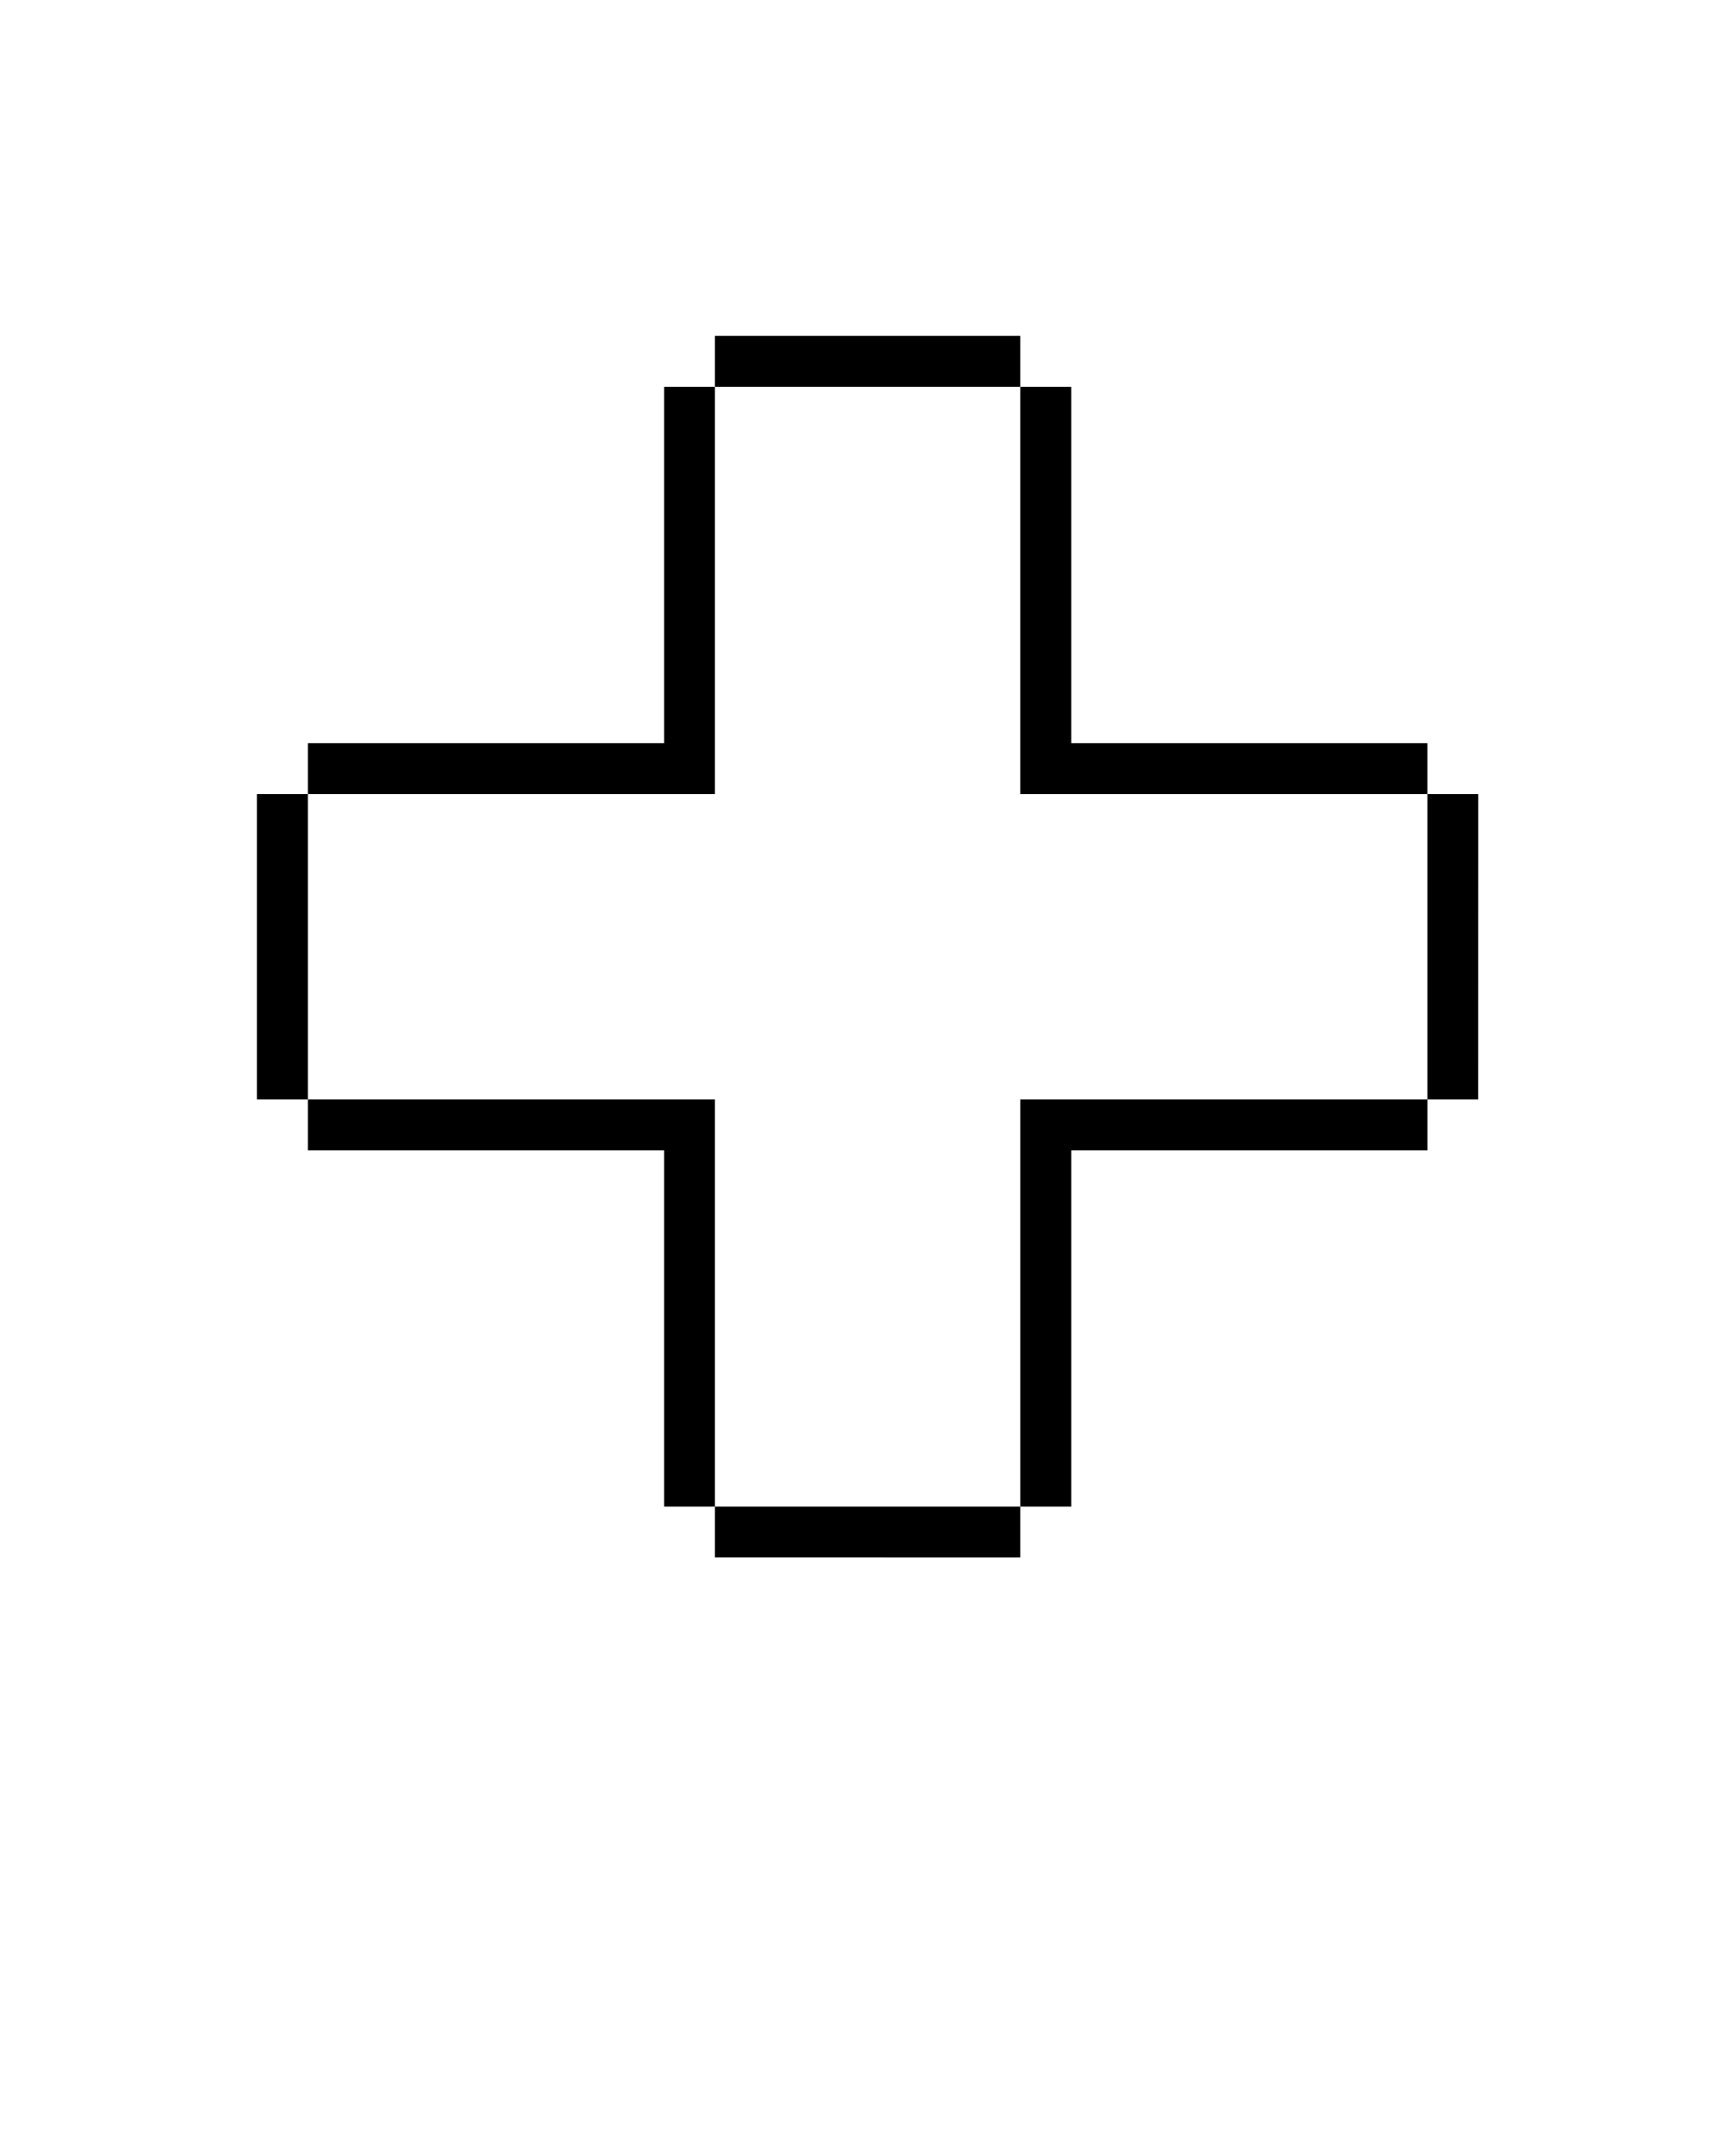
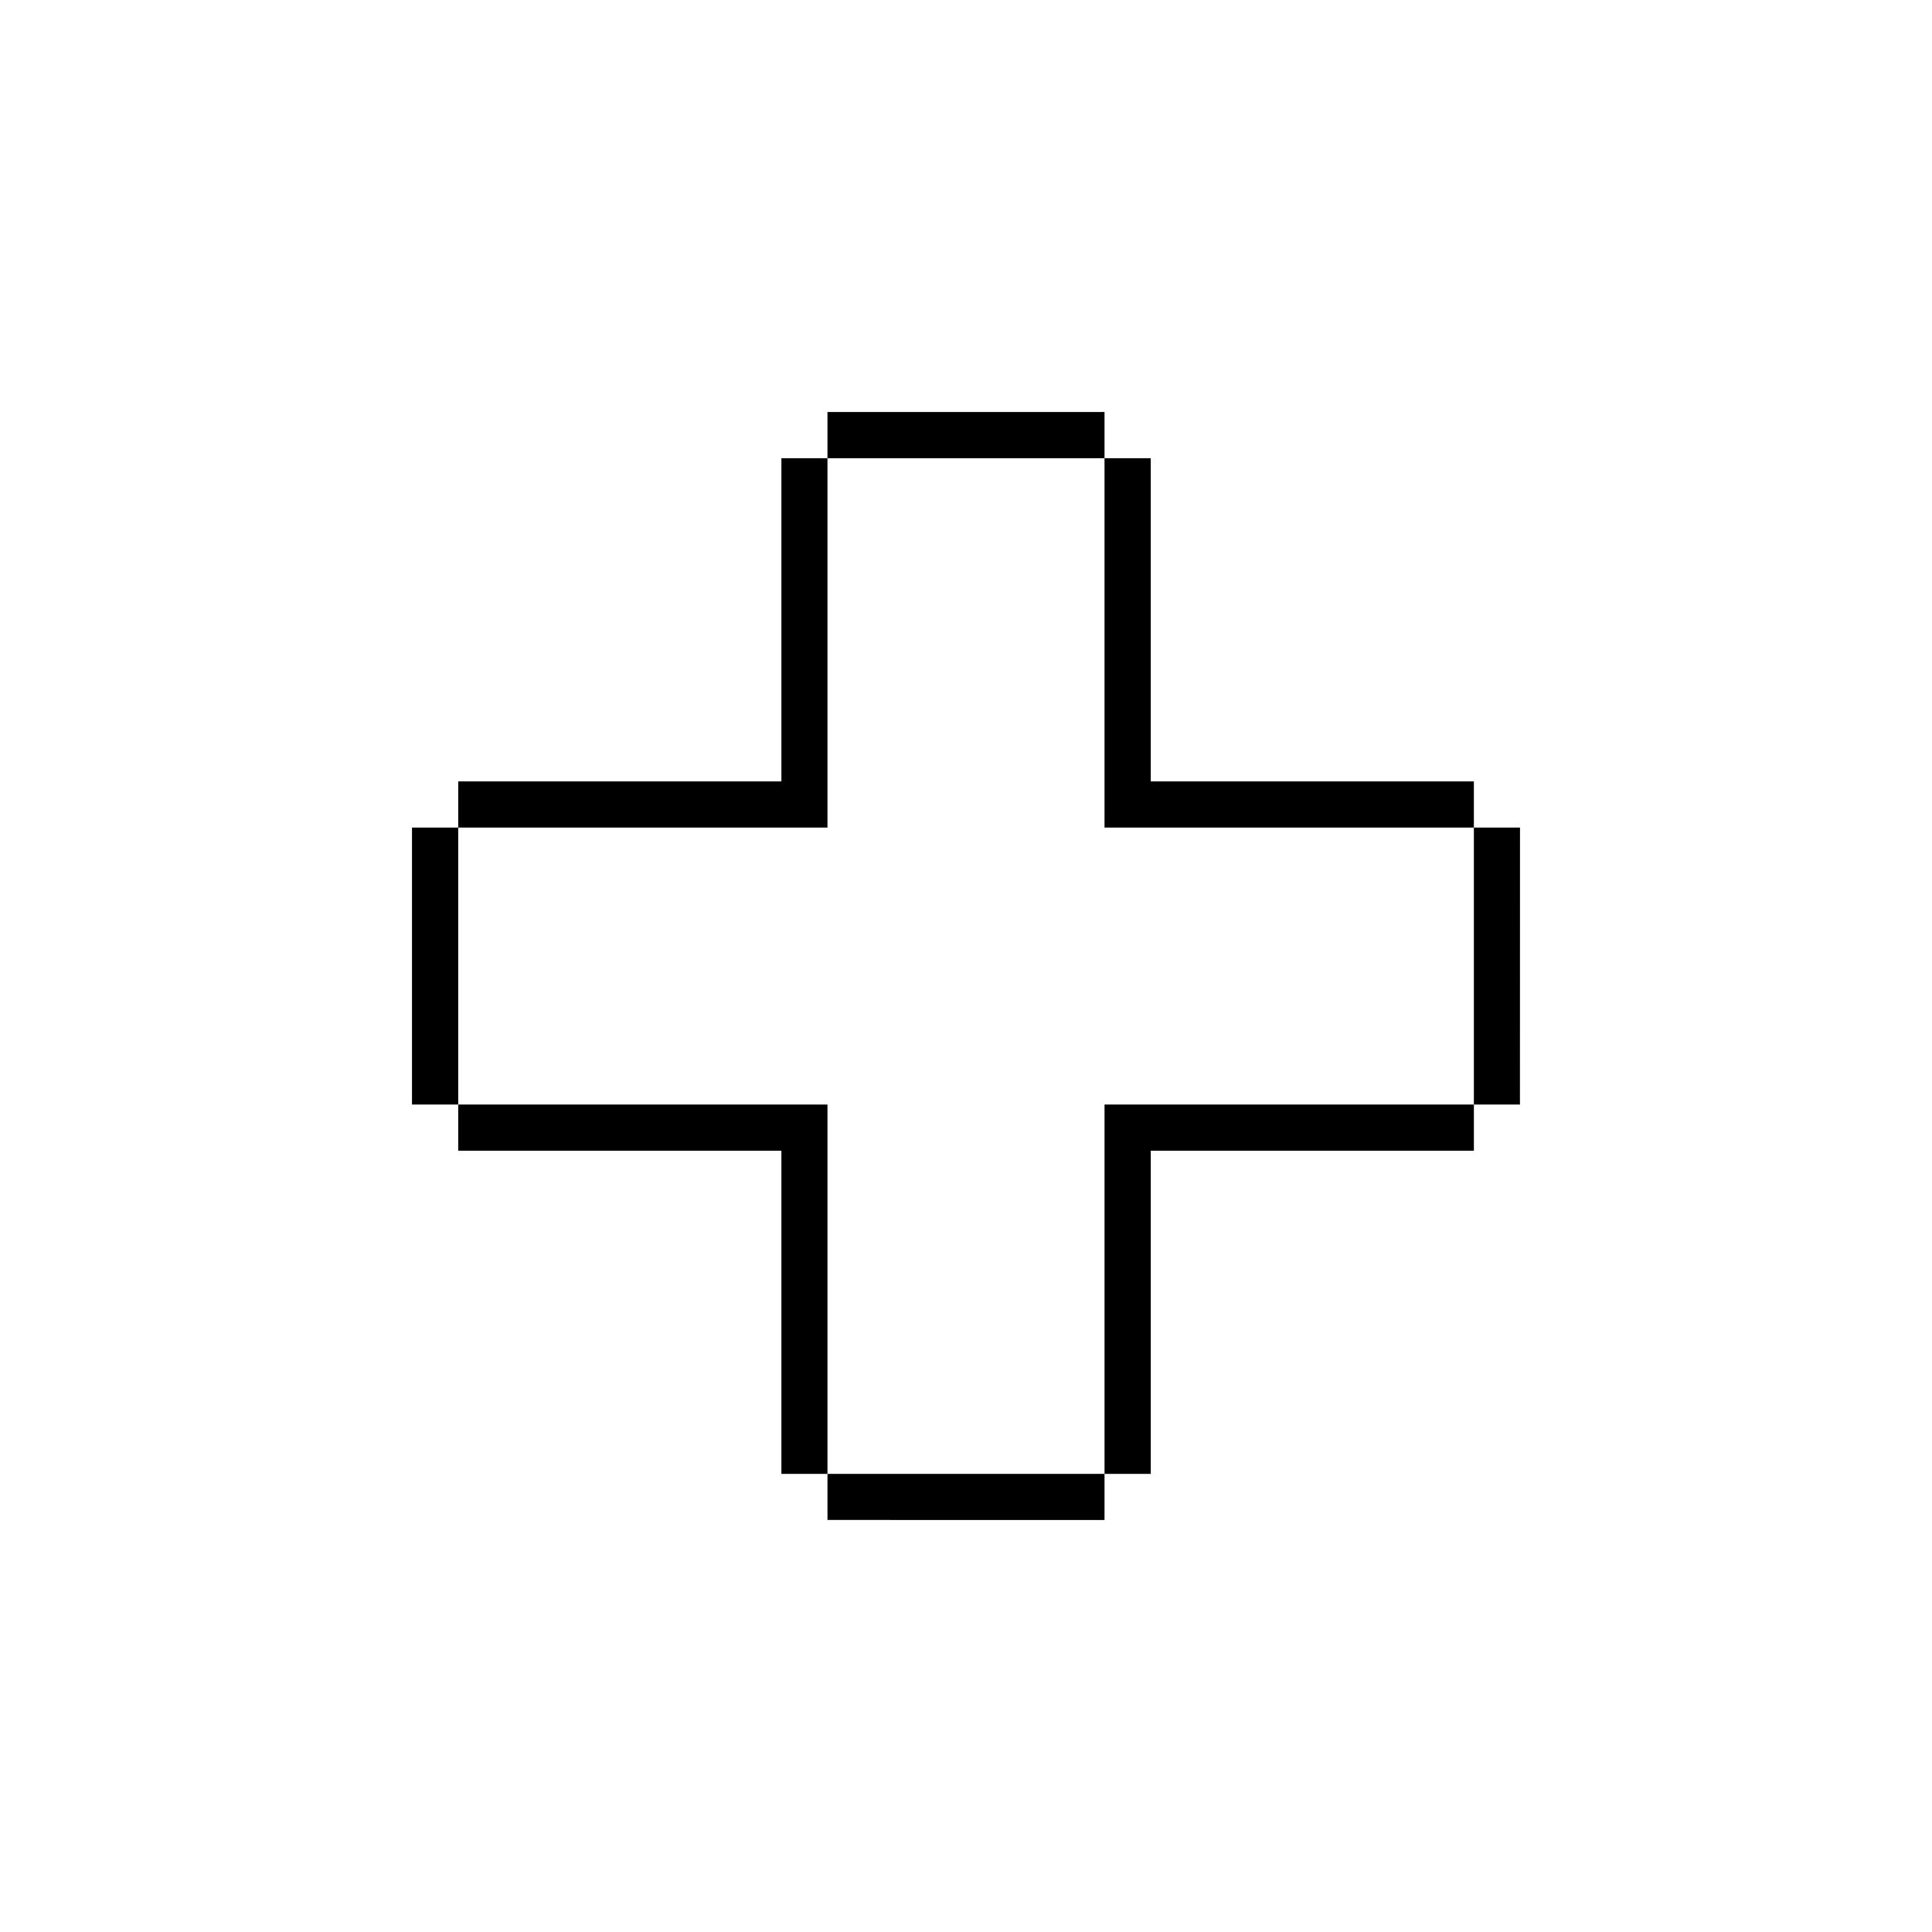
- <svg xmlns="http://www.w3.org/2000/svg" version="1.1" viewBox="-5.0 -10.0 110.0 135.0">
+ <svg xmlns="http://www.w3.org/2000/svg" version="1.1" viewBox="-17.5 -17.5 135 135">
  <path d="m17.738 40.328h-3.219v-3.227h22.582v-22.582h3.219v25.809zm-3.219 12.898v-12.898h-3.231v19.352h3.231zm32.262-38.707h12.898v-3.231h-19.359v3.231zm12.898 6.481v19.328h25.809v-3.227h-22.578v-22.582h-3.231zm-19.359 58v-19.32h-25.801v3.231h22.582v22.578h3.219zm45.168-38.672v19.352h3.219l0.004-19.352zm-6.488 19.352h-19.32v25.809h3.231v-22.578h22.578v-3.231zm-25.77 25.809h-12.91v3.219l19.359 0.004v-3.223z" />
</svg>
